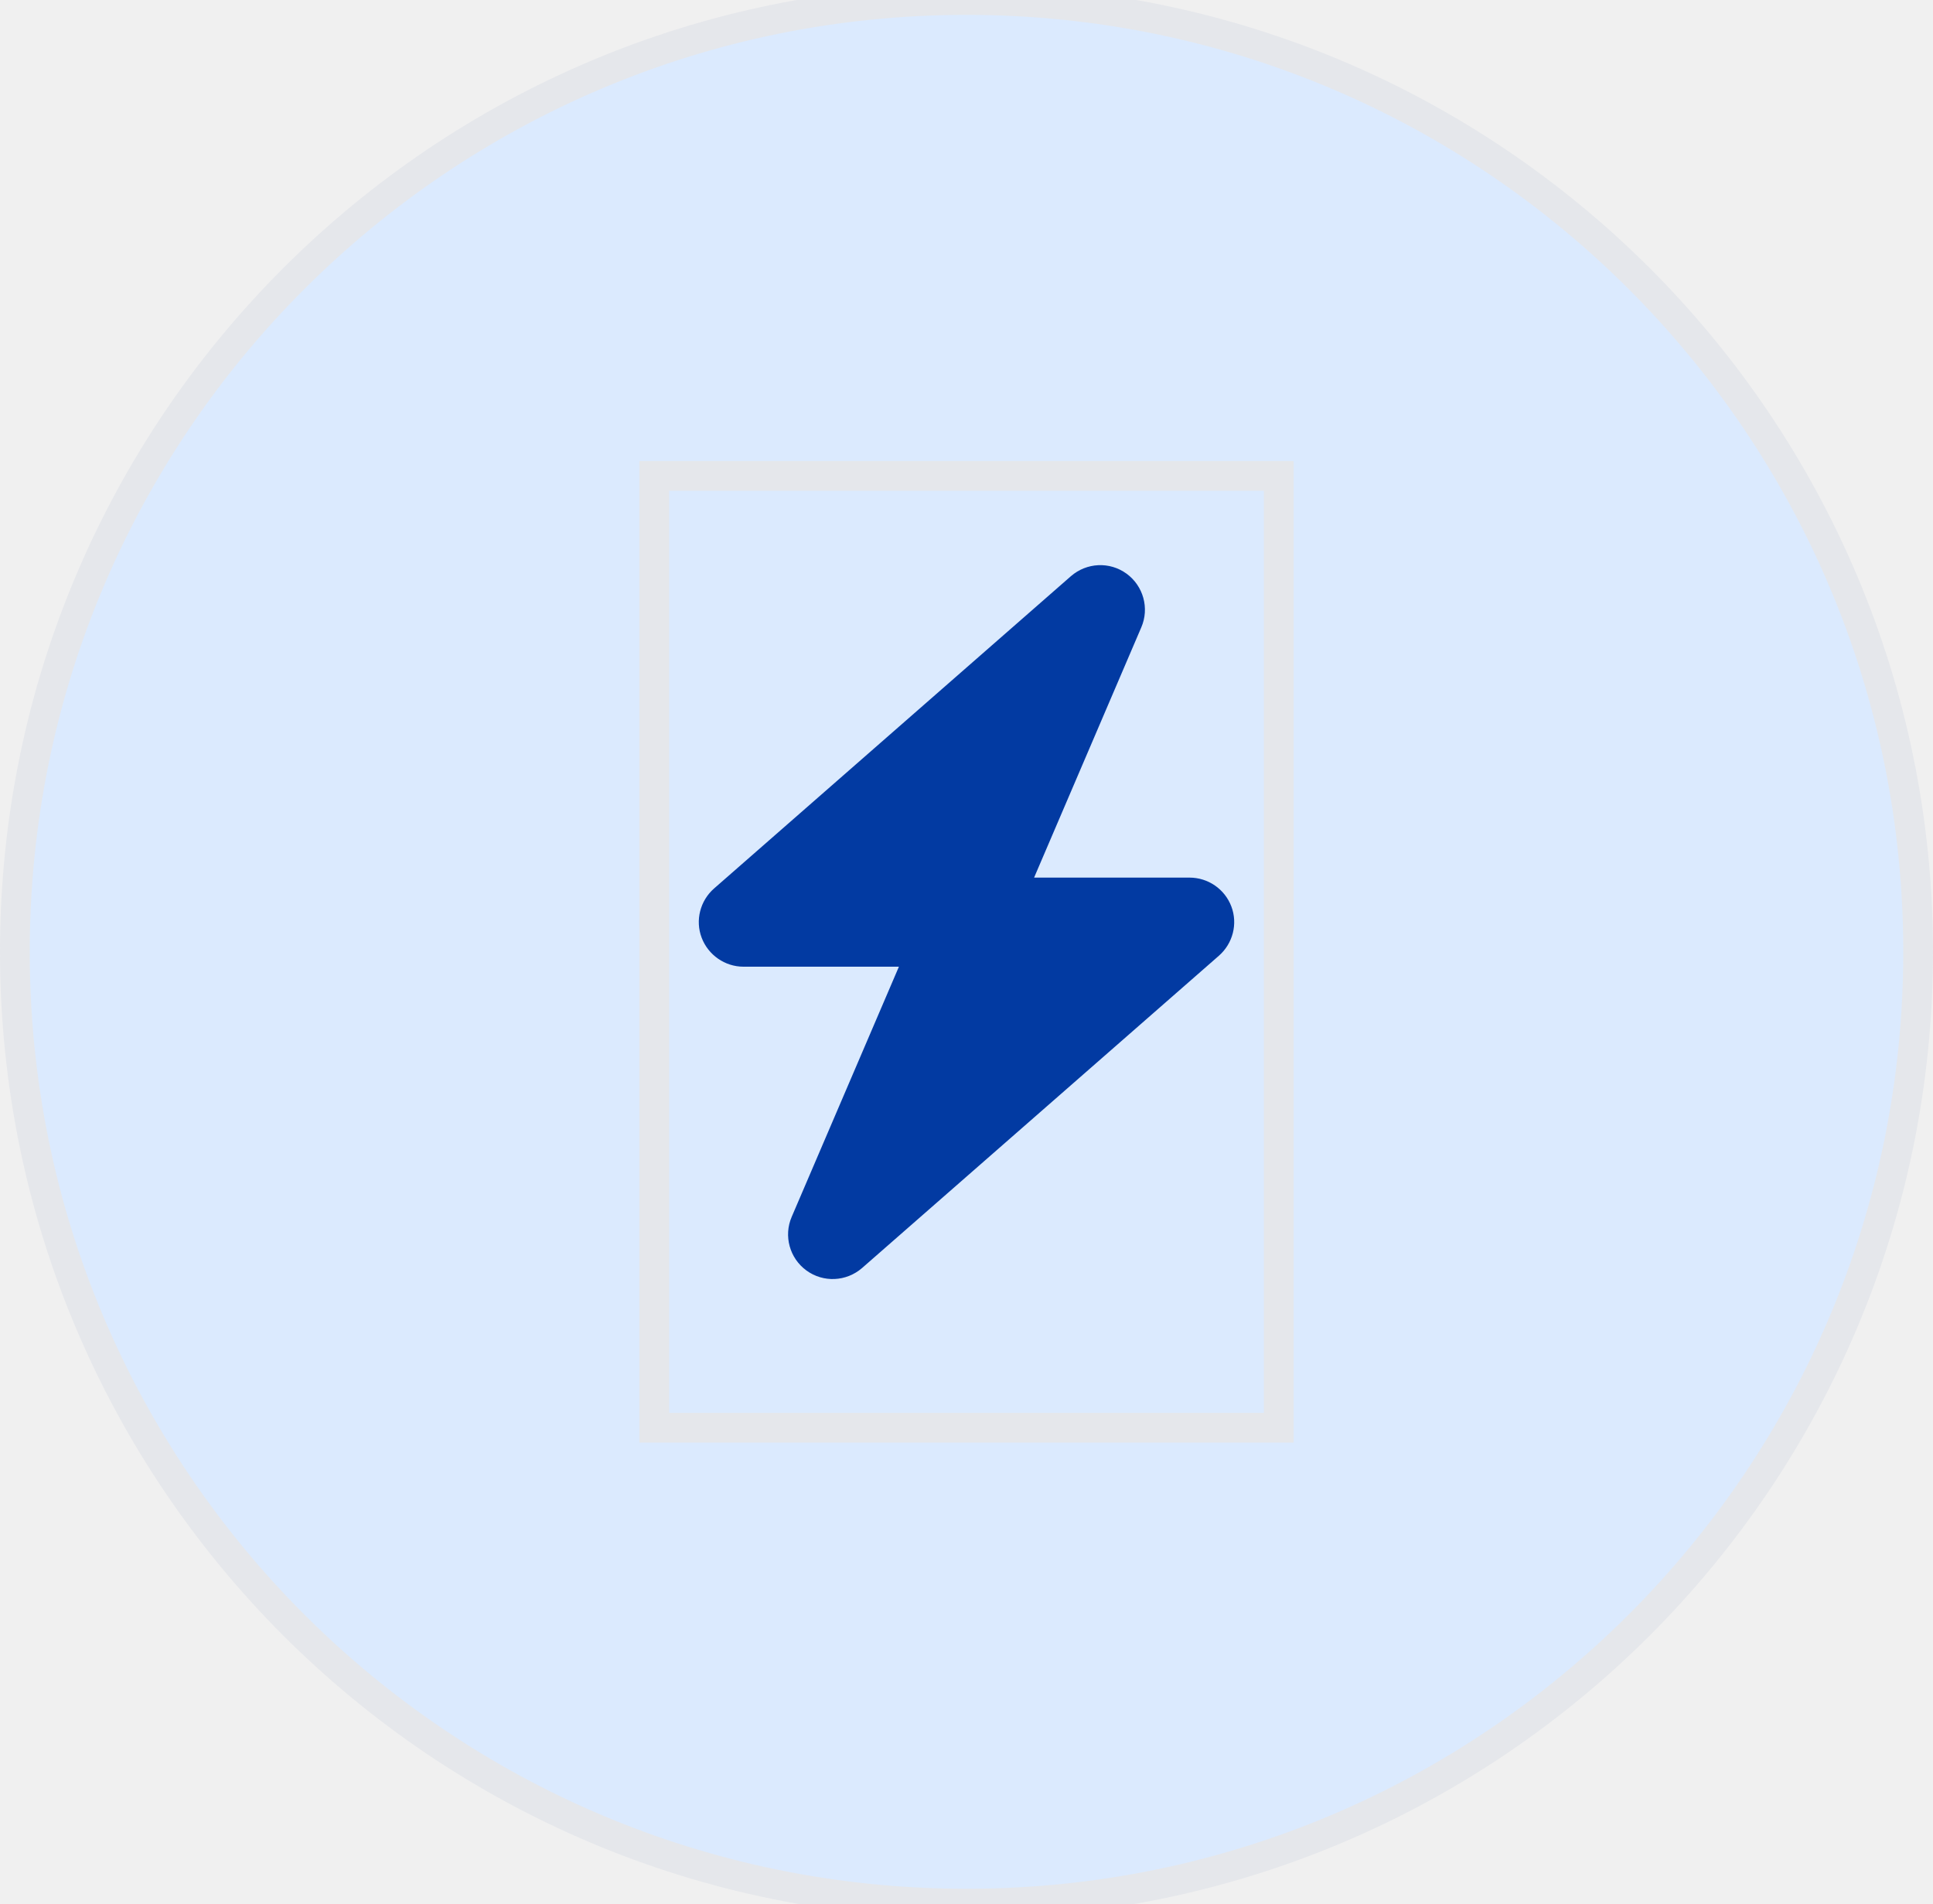
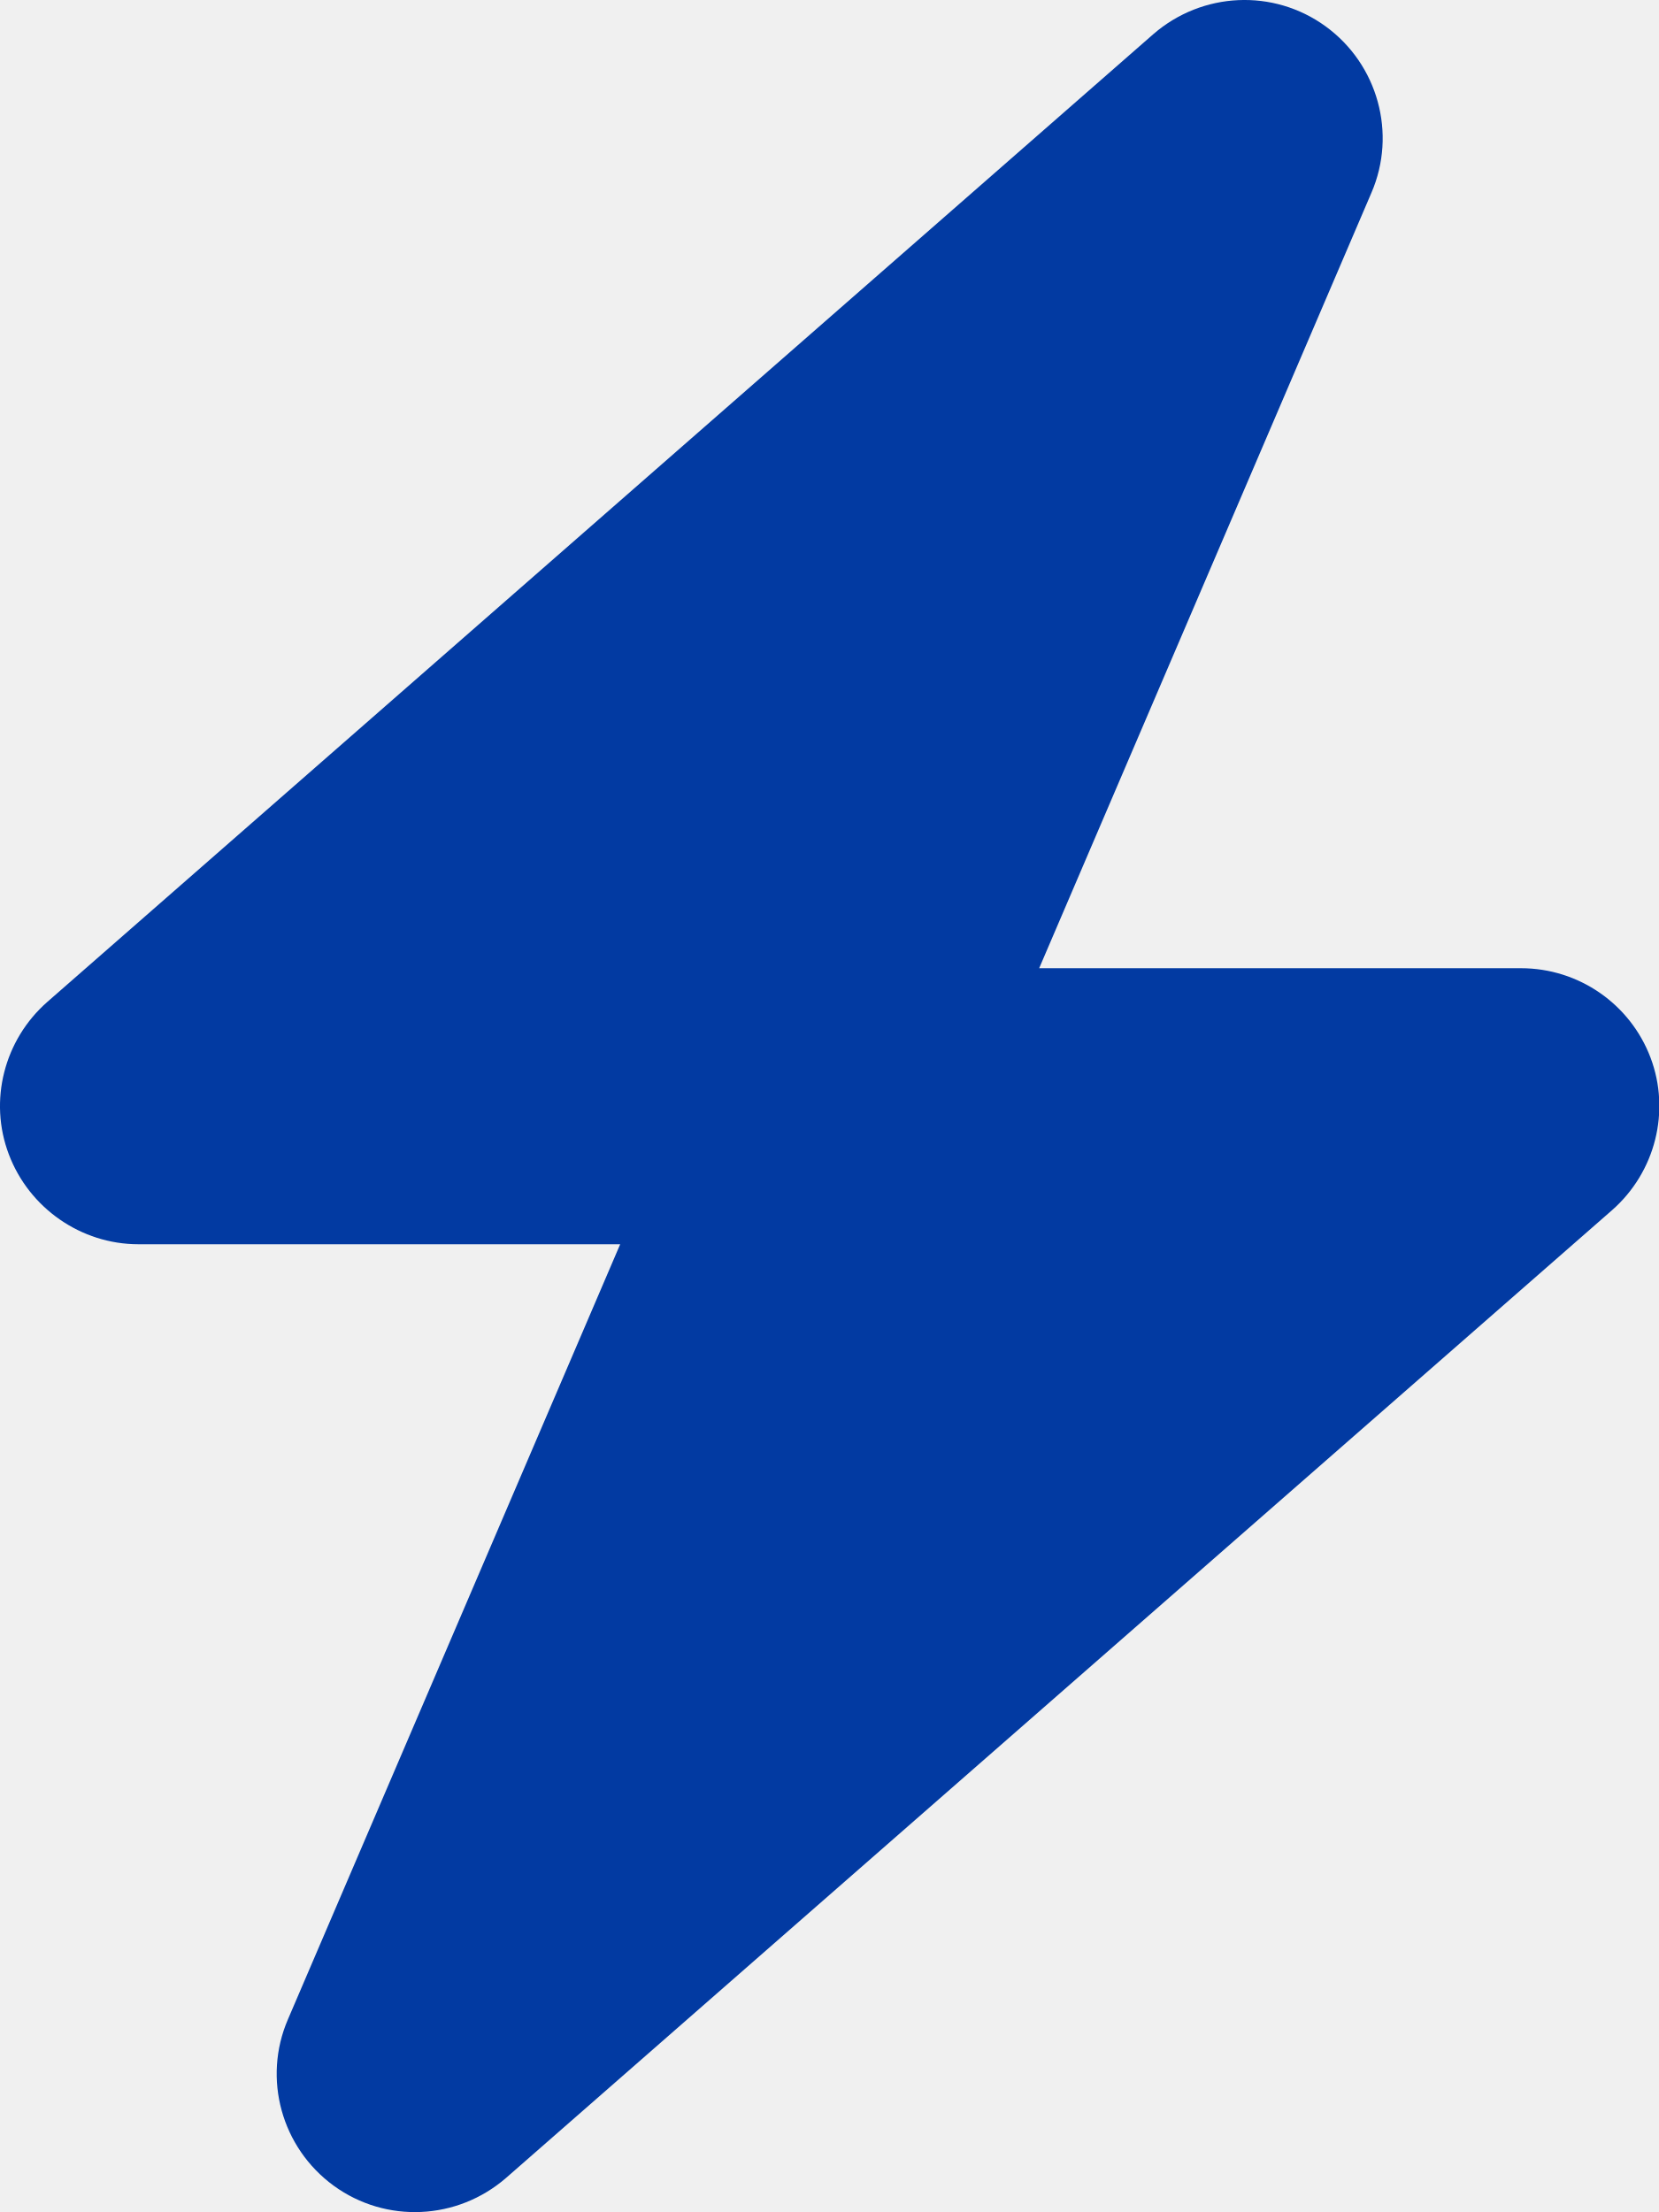
- <svg xmlns="http://www.w3.org/2000/svg" width="65" height="64" viewBox="0 0 65 64" fill="none">
-   <path d="M32.5 0C50.173 0 64.5 14.327 64.5 32C64.5 49.673 50.173 64 32.5 64C14.827 64 0.5 49.673 0.5 32C0.5 14.327 14.827 0 32.5 0Z" fill="#DBEAFE" />
-   <path d="M32.5 0C50.173 0 64.5 14.327 64.5 32C64.5 49.673 50.173 64 32.5 64C14.827 64 0.5 49.673 0.5 32C0.5 14.327 14.827 0 32.5 0Z" stroke="#E5E7EB" />
-   <path d="M43 48H22V16H43V48Z" stroke="#E5E7EB" />
-   <g clip-path="url(#clip0_174_3060)">
-     <path d="M38.378 21.091C38.655 20.449 38.448 19.699 37.881 19.286C37.314 18.874 36.541 18.911 36.011 19.371L24.011 29.871C23.542 30.283 23.373 30.944 23.594 31.525C23.814 32.107 24.377 32.5 25 32.5H30.227L26.622 40.91C26.345 41.552 26.552 42.302 27.119 42.715C27.686 43.127 28.459 43.09 28.989 42.63L40.989 32.13C41.458 31.718 41.627 31.057 41.406 30.475C41.186 29.894 40.628 29.505 40 29.505H34.773L38.378 21.091Z" fill="#023AA2" />
-   </g>
-   <defs>
-     <clipPath id="clip0_174_3060">
-       <path d="M22 19H43V43H22V19Z" fill="white" />
-     </clipPath>
-   </defs>
+ <svg xmlns="http://www.w3.org/2000/svg" width="18" height="24" viewBox="0 0 18 24" fill="none">
+   <path d="M14.88 2.091C15.157 1.449 14.95 0.699 14.383 0.286C13.816 -0.126 13.043 -0.089 12.513 0.371L0.513 10.871C0.044 11.283 -0.125 11.944 0.096 12.525C0.316 13.107 0.879 13.5 1.502 13.5H6.729L3.124 21.91C2.847 22.552 3.054 23.302 3.621 23.715C4.188 24.127 4.961 24.09 5.491 23.63L17.491 13.13C17.96 12.718 18.128 12.057 17.908 11.475C17.688 10.894 17.13 10.505 16.502 10.505H11.275L14.88 2.091Z" fill="#023AA2" />
</svg>
